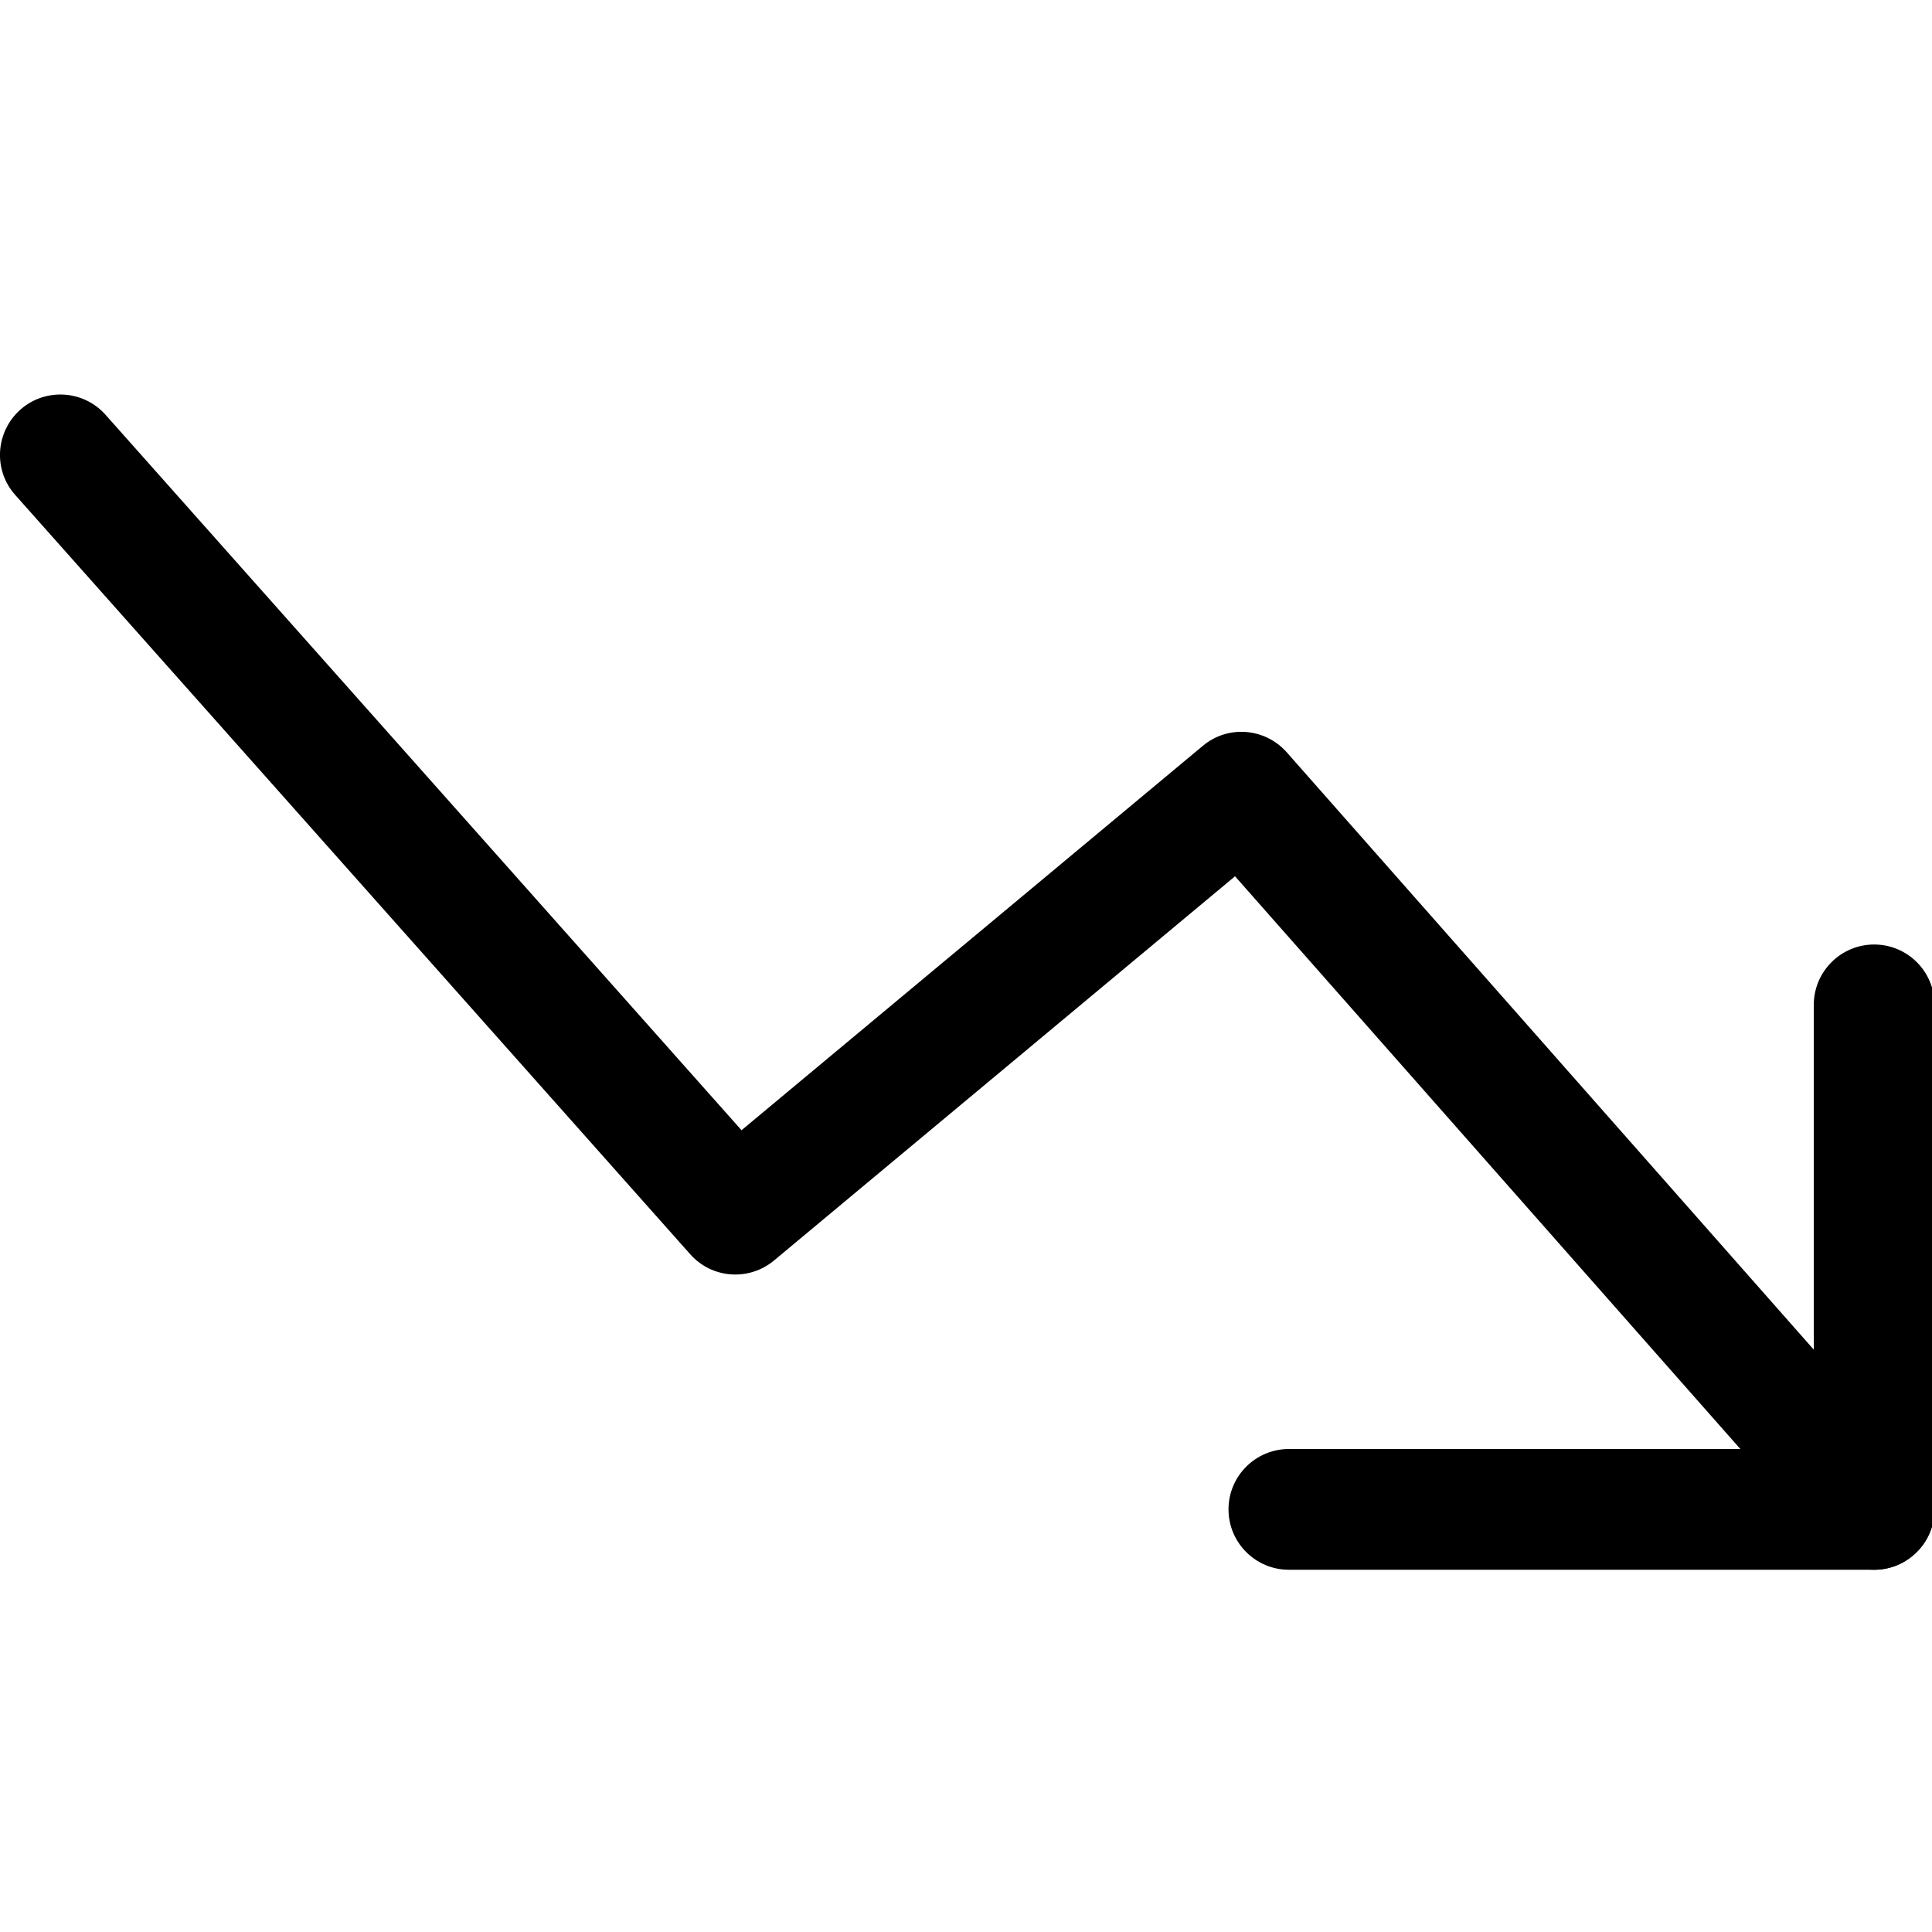
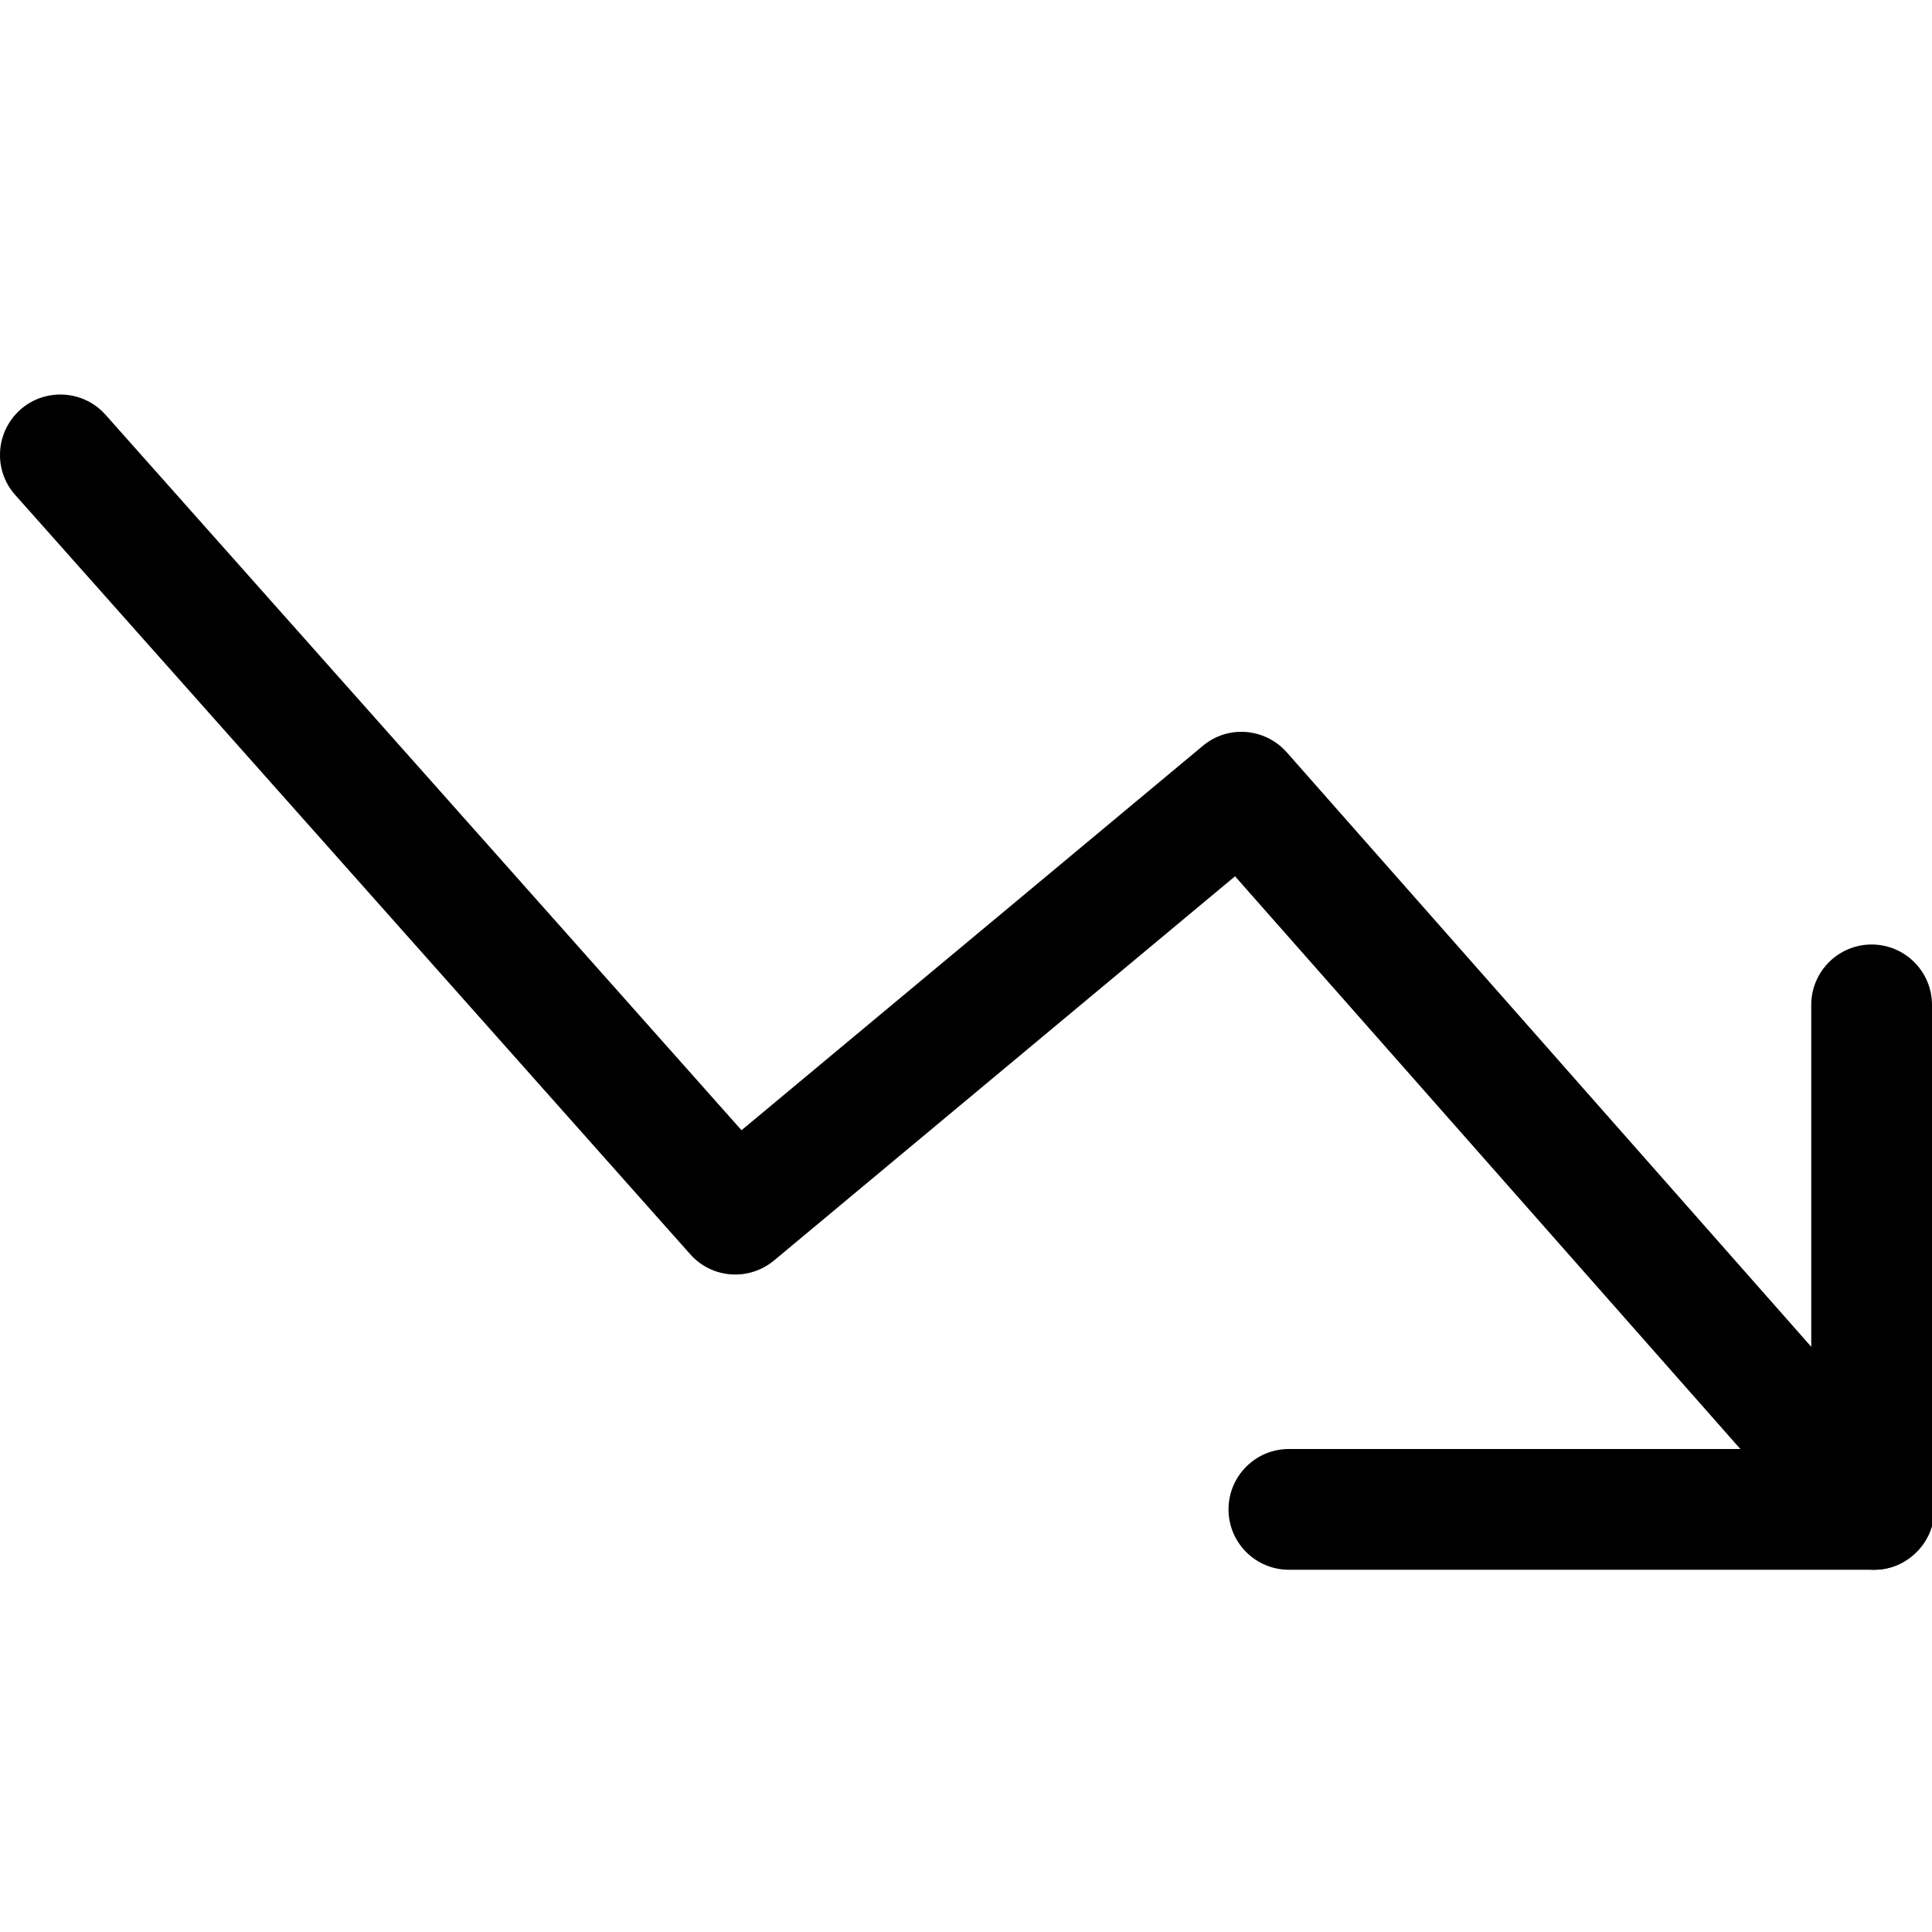
<svg xmlns="http://www.w3.org/2000/svg" version="1.1" baseProfile="tiny" id="Layer_1" x="0px" y="0px" viewBox="0 0 16 16" xml:space="preserve">
  <g id="XMLID_45_">
    <path d="M15.521,13c-0.139,0-0.276-0.058-0.375-0.169l-4.918-5.574l-3.818,3.182c-0.209,0.173-0.515,0.15-0.694-0.052L0.126,4.099   c-0.184-0.206-0.164-0.522,0.042-0.706C0.373,3.211,0.69,3.228,0.874,3.435L6.141,9.36l3.82-3.183   c0.208-0.175,0.516-0.149,0.695,0.053l5.239,5.938c0.183,0.207,0.163,0.523-0.044,0.706C15.756,12.959,15.639,13,15.521,13z" />
-     <path d="M15.521,13h-4.847c-0.276,0-0.5-0.224-0.5-0.5s0.224-0.5,0.5-0.5h4.347V8.322c0-0.276,0.224-0.5,0.5-0.5s0.5,0.224,0.5,0.5   V12.5C16.021,12.776,15.797,13,15.521,13z" />
+     <path d="M15.521,13h-4.847c-0.276,0-0.5-0.224-0.5-0.5s0.224-0.5,0.5-0.5H15V8.322c0-0.276,0.224-0.5,0.5-0.5s0.5,0.224,0.5,0.5   V12.5C16,12.776,15.797,13,15.521,13z" />
  </g>
</svg>
